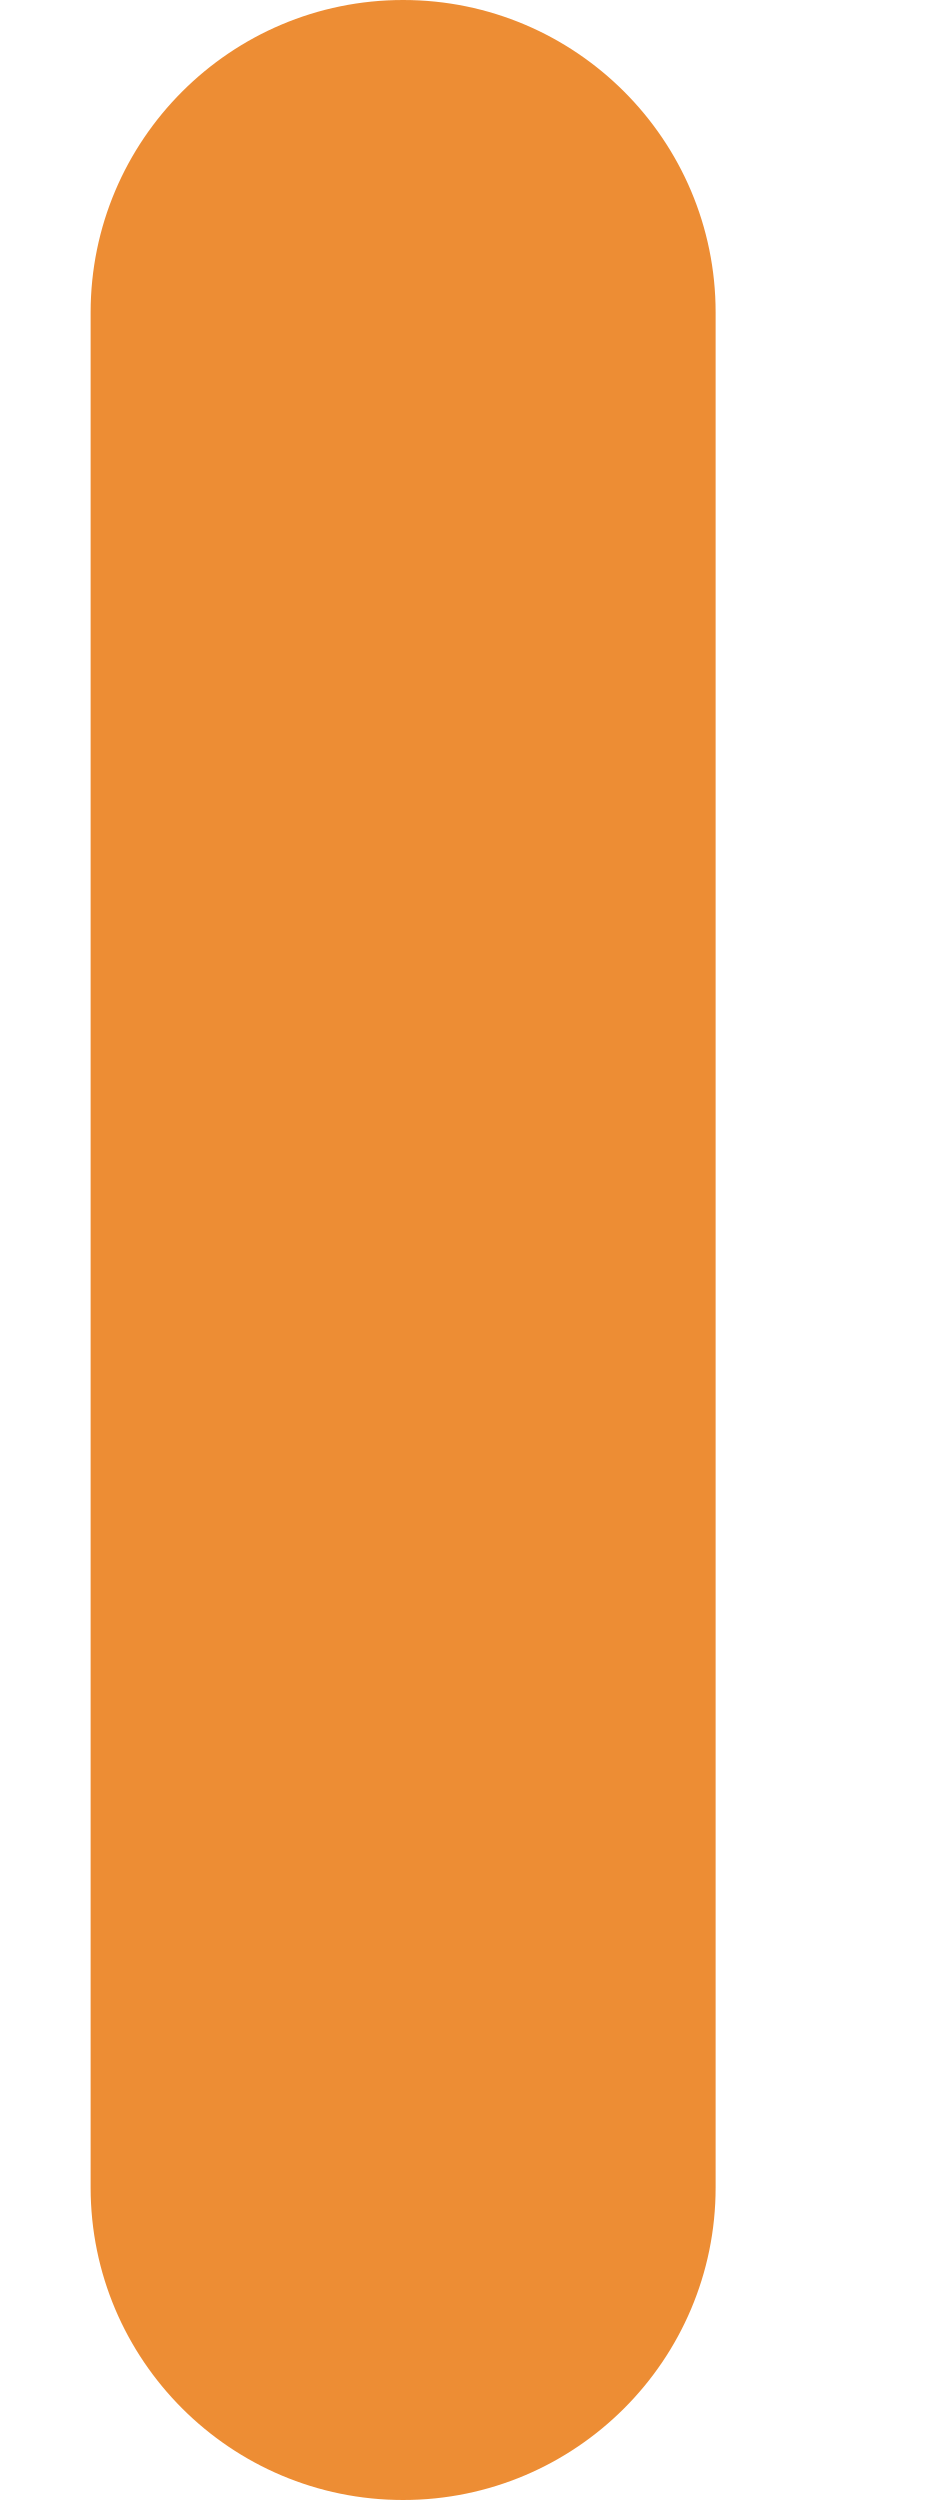
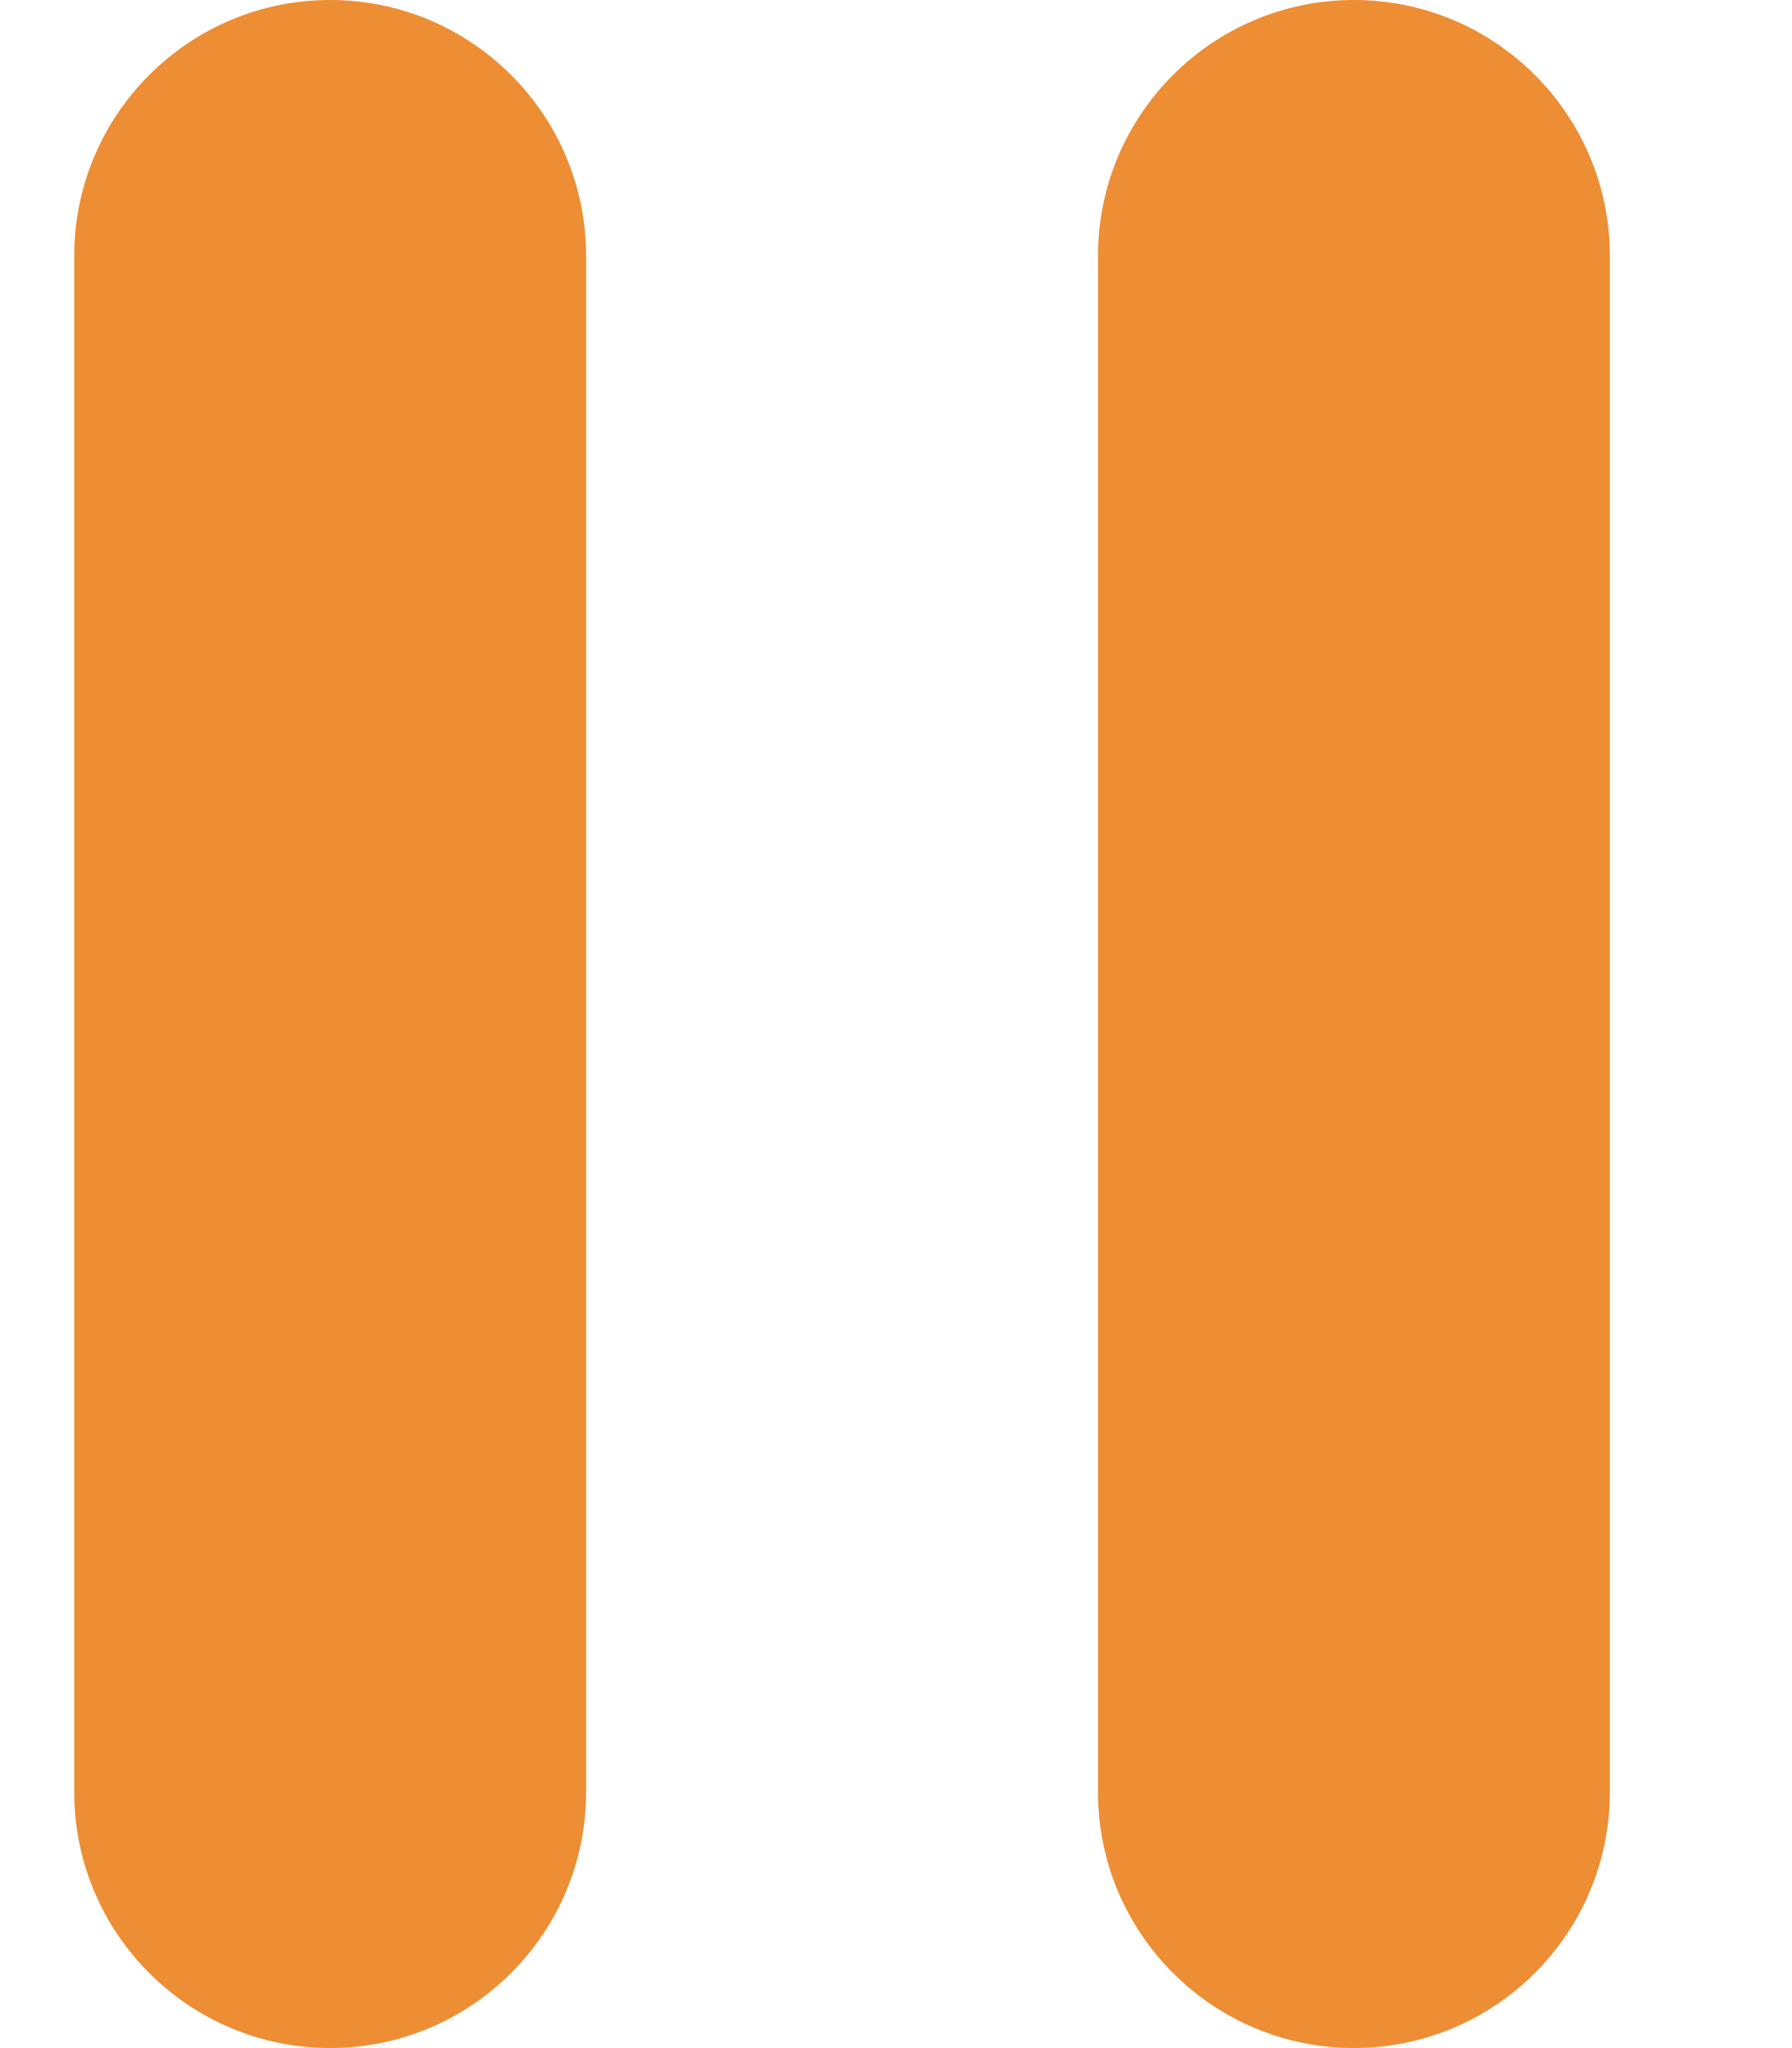
- <svg xmlns="http://www.w3.org/2000/svg" width="3" height="8" viewBox="0 0 3 8" fill="none">
+ <svg xmlns="http://www.w3.org/2000/svg" width="7" height="8" viewBox="0 0 7 8" fill="none">
  <path d="M2.29 7V1C2.29 0.448 1.842 0 1.29 0C0.738 0 0.29 0.448 0.29 1V7C0.29 7.552 0.738 8 1.29 8C1.842 8 2.29 7.552 2.29 7Z" fill="#ED8D34" />
+   <path d="M6.29 7V1C6.29 0.448 5.842 0 5.29 0C4.738 0 4.29 0.448 4.29 1V7C4.29 7.552 4.738 8 5.29 8C5.842 8 6.29 7.552 6.29 7Z" fill="#ED8D34" />
</svg>
